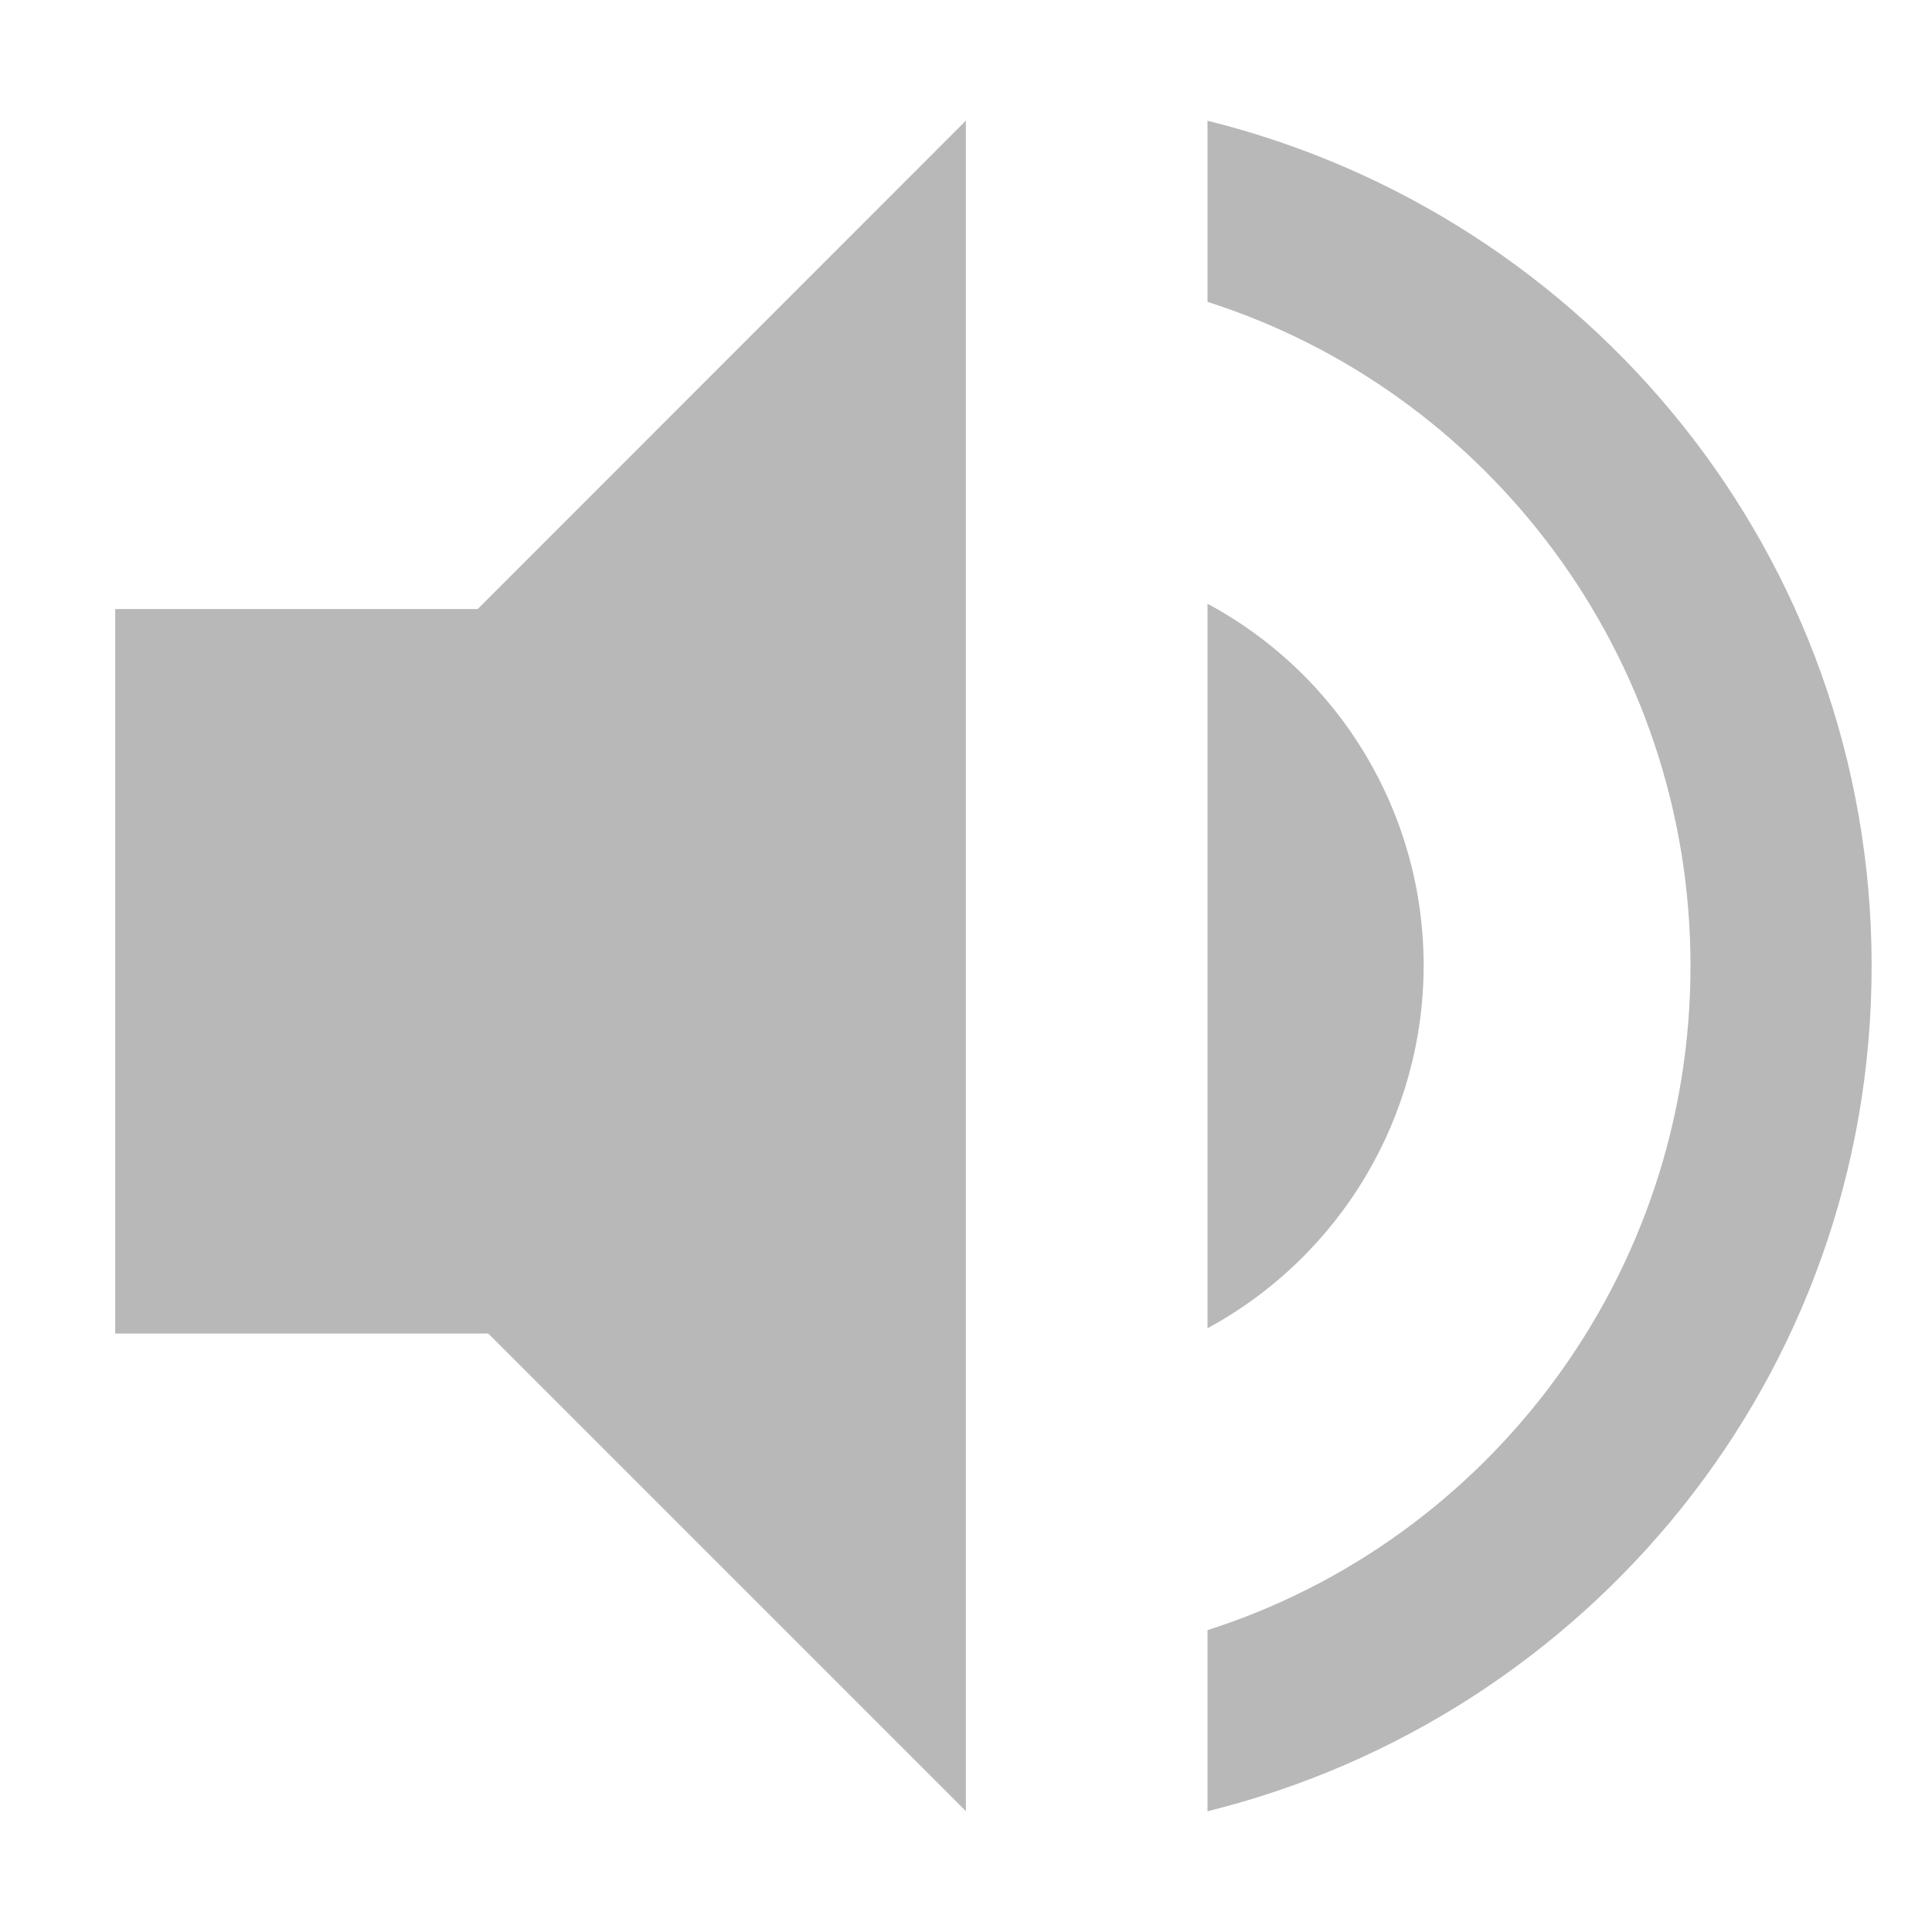
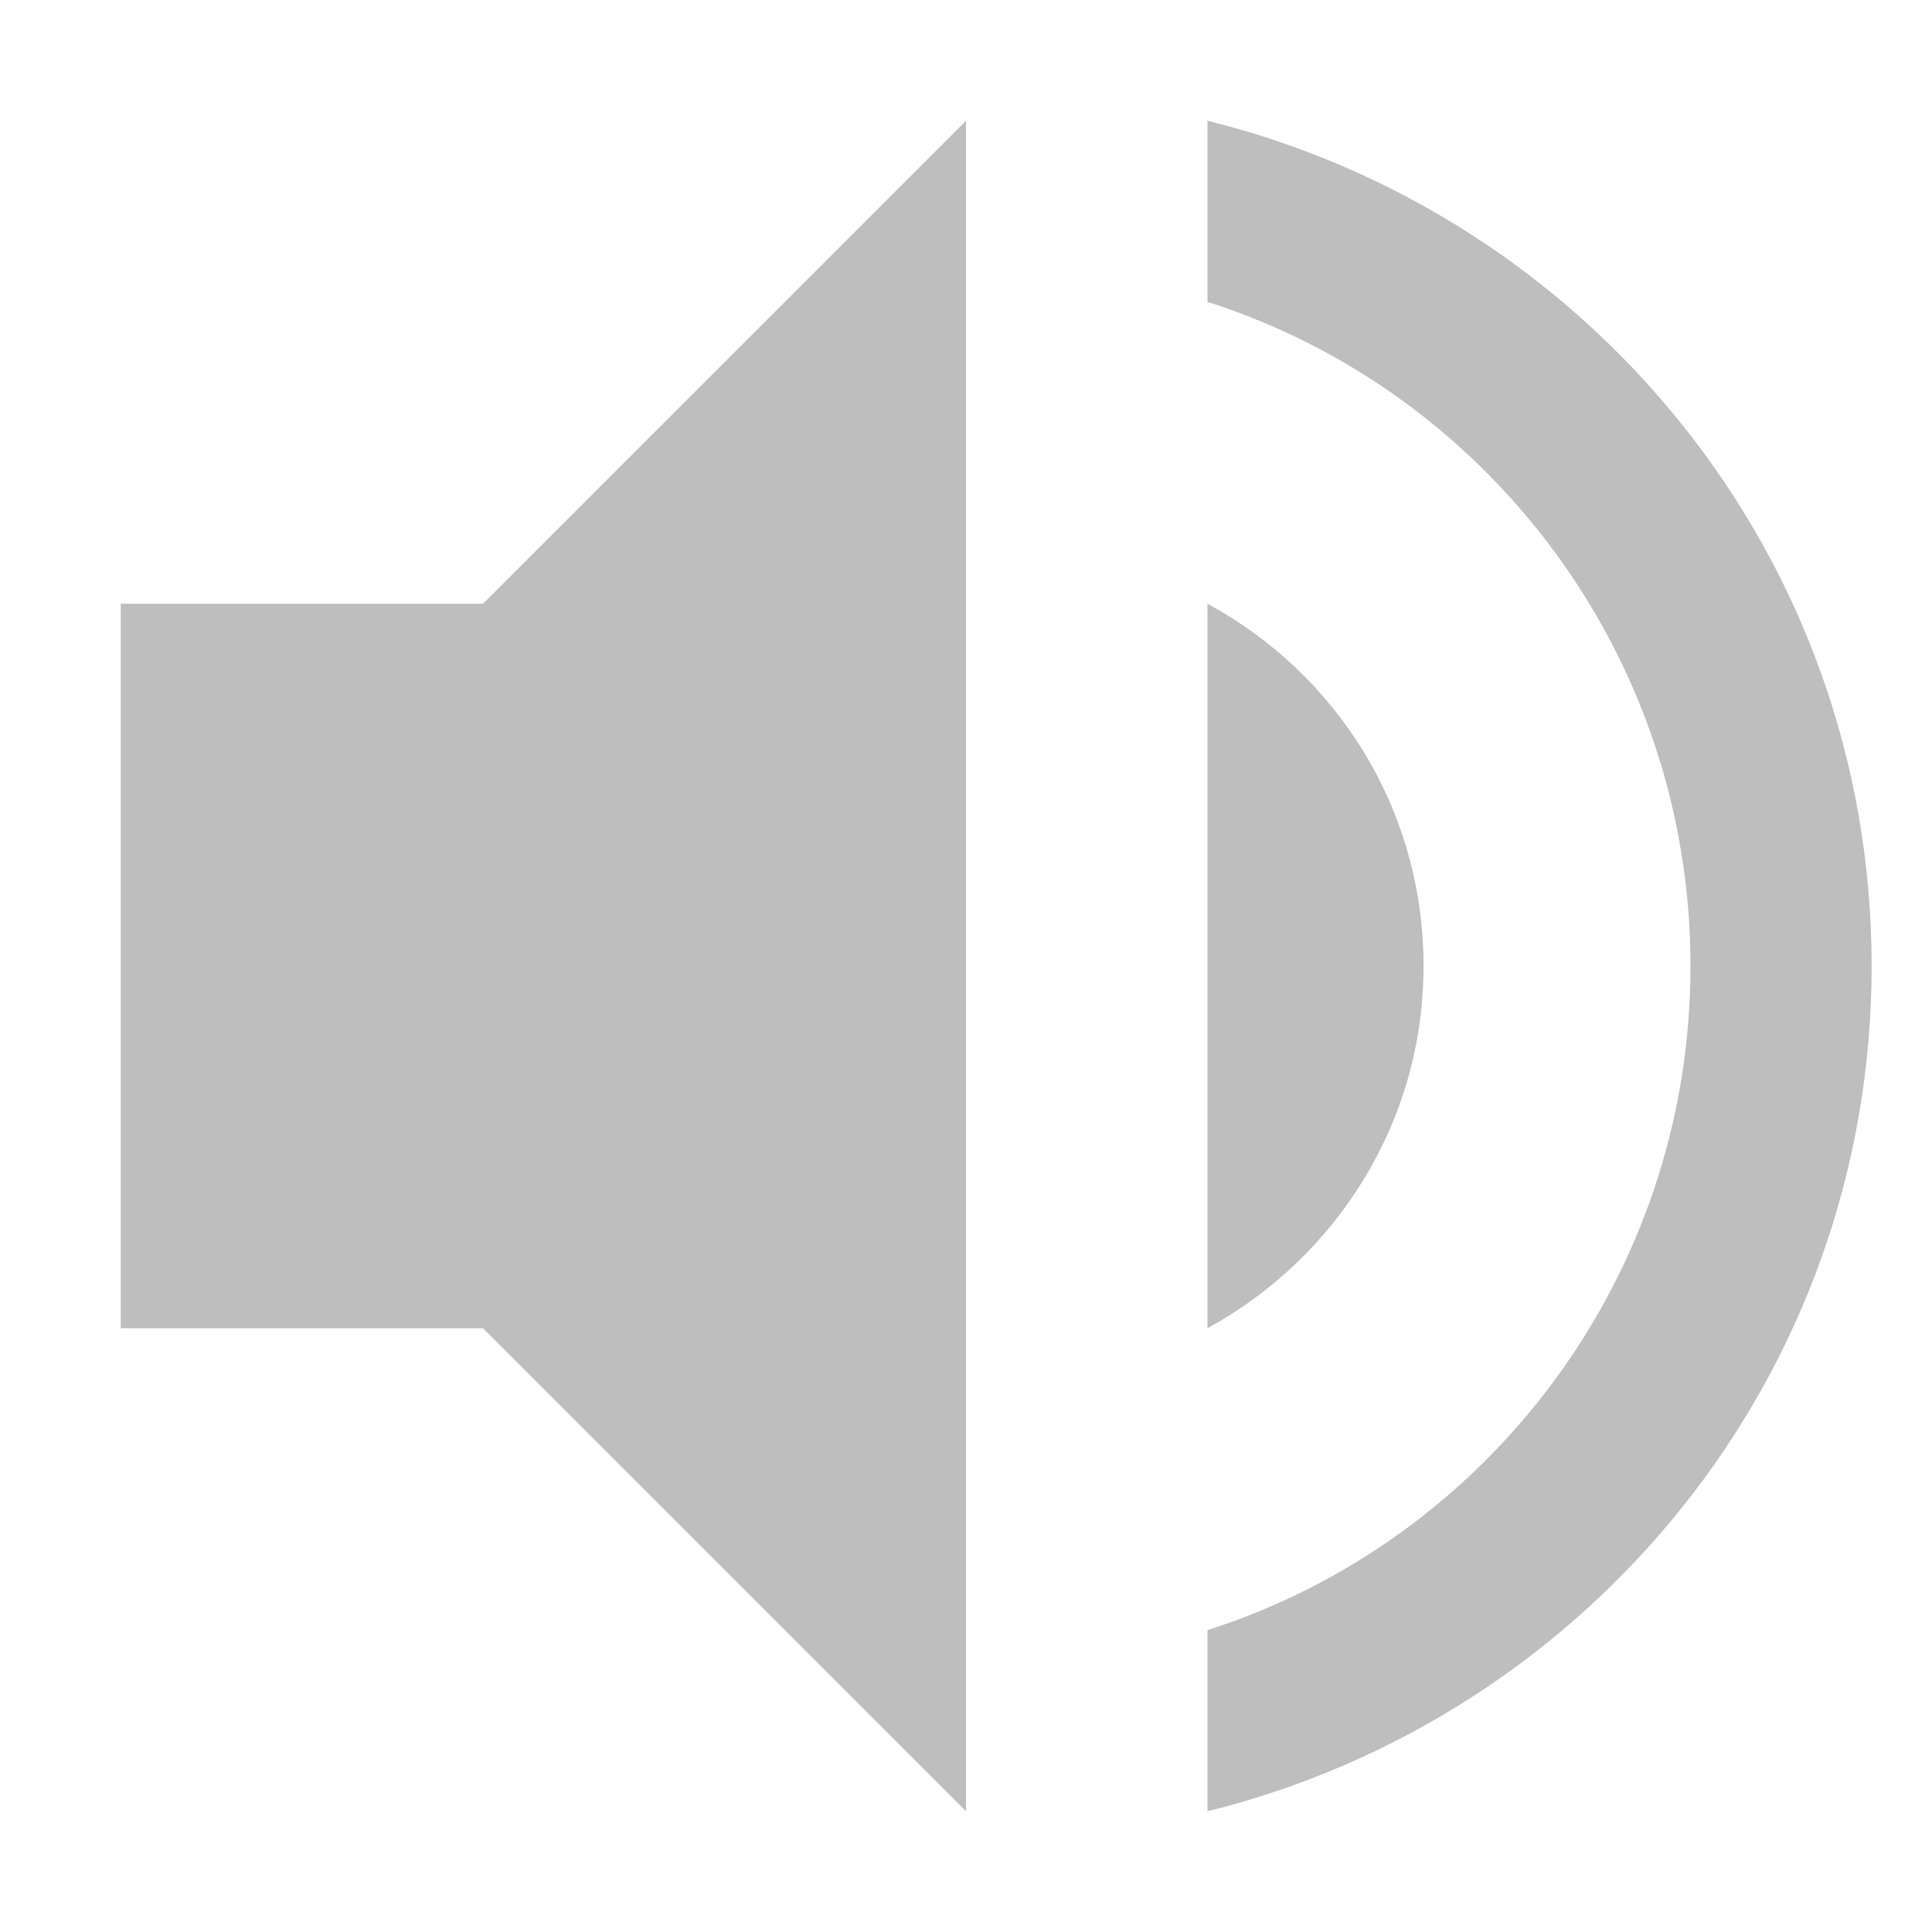
- <svg xmlns="http://www.w3.org/2000/svg" height="16" width="16" fill="#333">
-   <path d="M7.999.999L3.956 5.044H.954v6h3.09l3.955 3.955zM10 1v1.5c2.32.74 4 2.93 4 5.5s-1.68 4.76-4 5.5V15c3.15-.78 5.5-3.6 5.5-7S13.15 1.78 10 1zm1.79 7A3.4 3.4 0 0 0 10 5v6a3.42 3.42 0 0 0 1.79-3z" opacity=".35" />
+ <svg xmlns="http://www.w3.org/2000/svg" width="16" height="16" version="1.1">
+   <path style="opacity:.35;fill:#444444" d="M 8,1 4,5 H 1 V 11 H 4 L 8,15 Z" />
+   <path style="opacity:.35;fill:#444444" d="M 10 1 L 10 2.5 C 12.32 3.24 14 5.43 14 8 C 14 10.57 12.32 12.76 10 13.5 L 10 15 C 13.15 14.22 15.5 11.4 15.5 8 C 15.5 4.6 13.15 1.78 10 1 z M 10 5 L 10 11 C 11.06 10.42 11.789 9.3 11.789 8 C 11.789 6.7 11.07 5.58 10 5 z" />
</svg>
